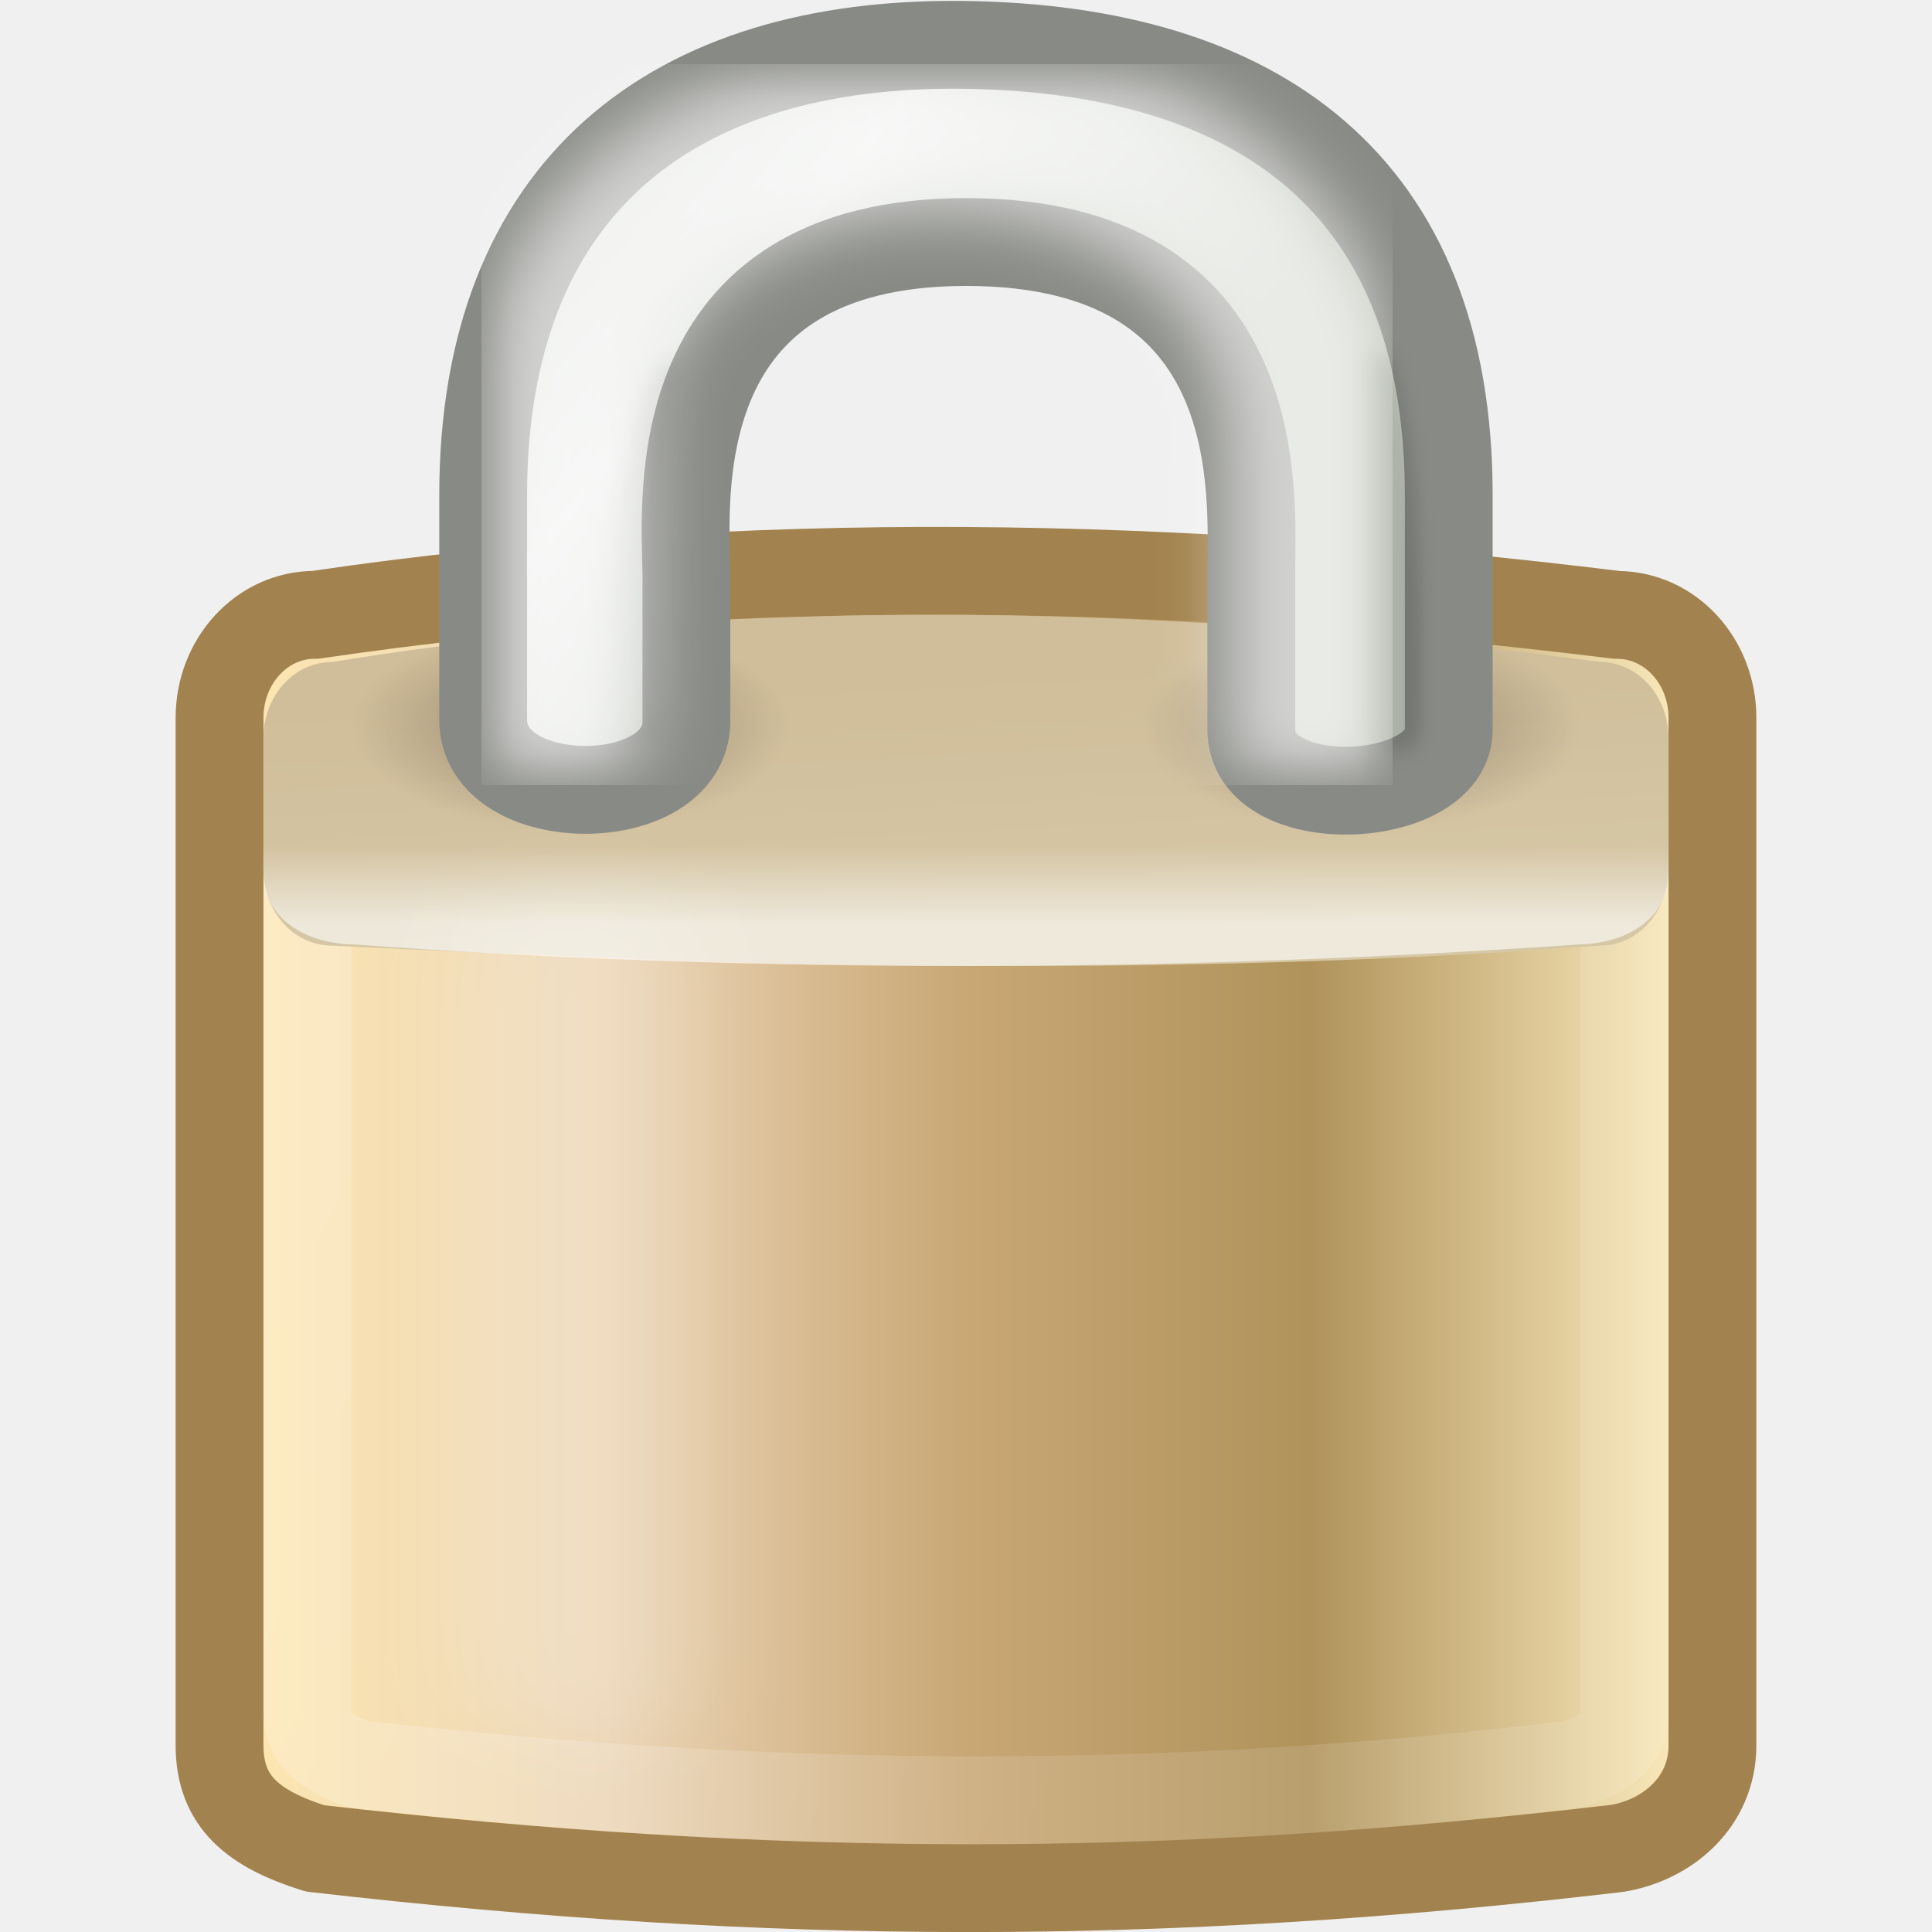
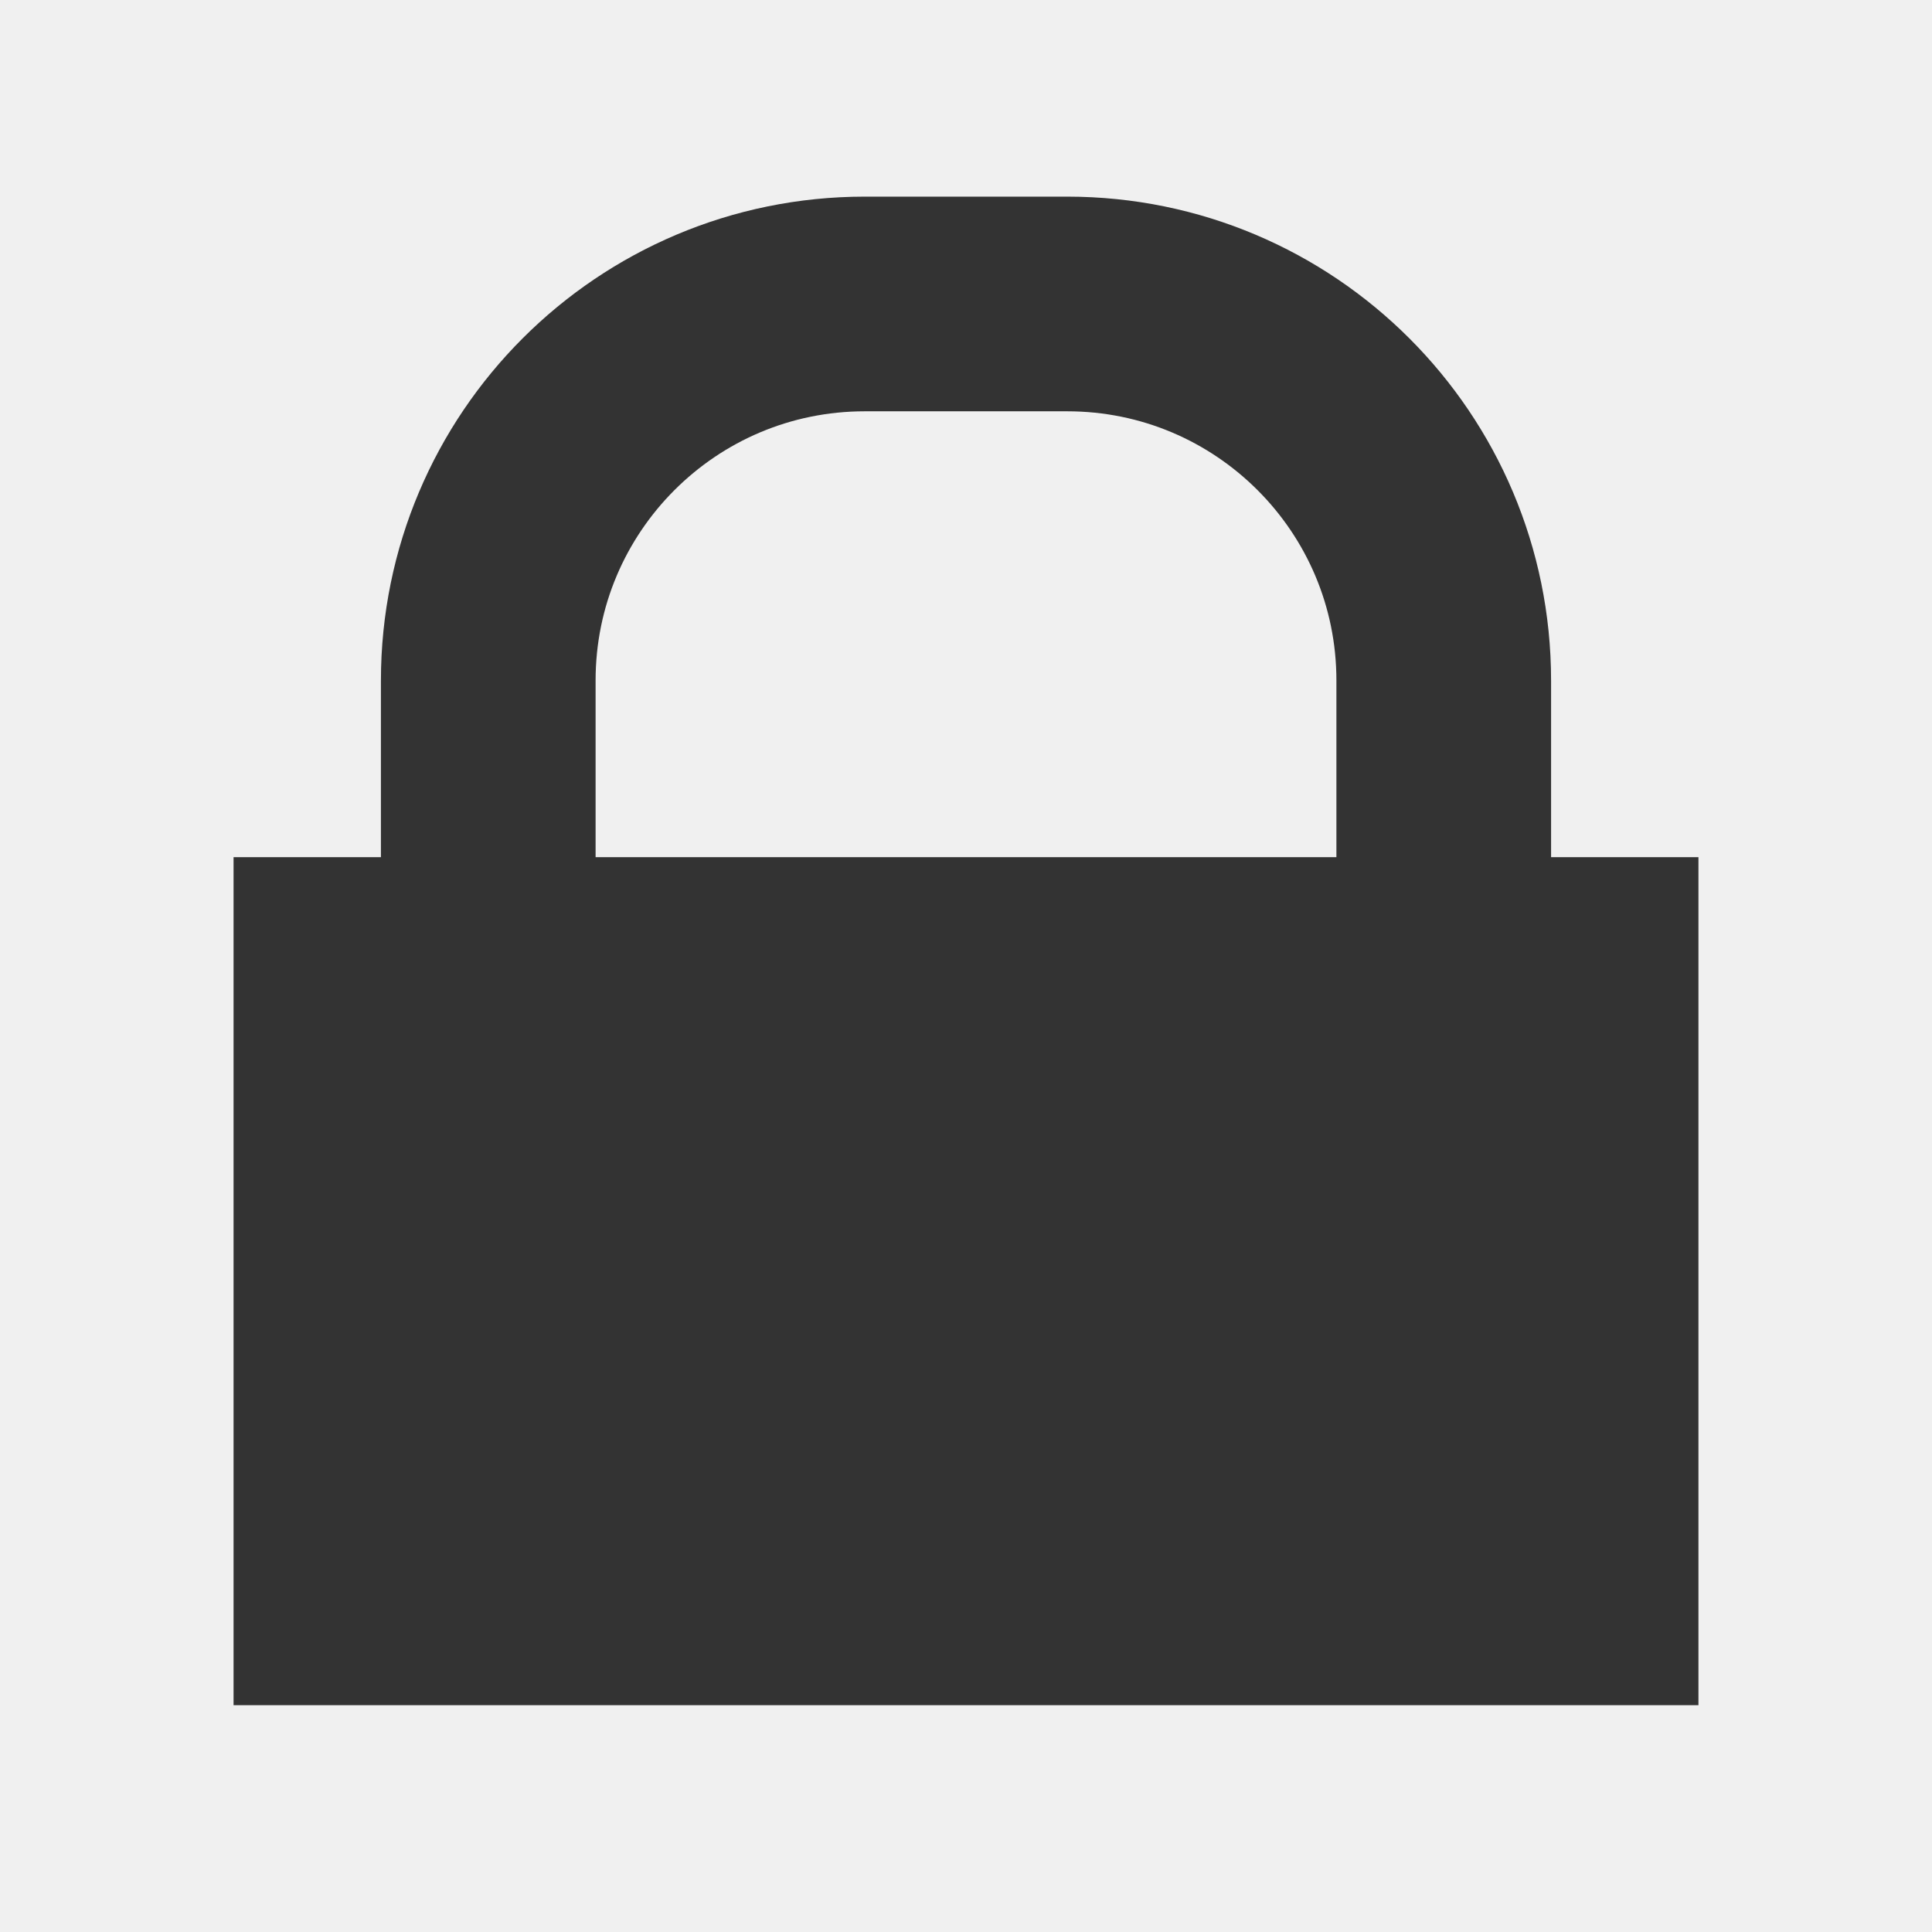
- <svg xmlns="http://www.w3.org/2000/svg" xmlns:xlink="http://www.w3.org/1999/xlink" version="1.0" width="512" height="512" viewBox="0 0 22 22" id="svg2">
-   <defs id="defs4">
-     <linearGradient id="linearGradient2411">
-       <stop id="stop2413" style="stop-color:#fee7b1;stop-opacity:1" offset="0" />
-       <stop id="stop2419" style="stop-color:#ebd4b4;stop-opacity:1" offset="0.258" />
-       <stop id="stop2421" style="stop-color:#c8a775;stop-opacity:1" offset="0.508" />
-       <stop id="stop2423" style="stop-color:#b0935b;stop-opacity:1" offset="0.74" />
-       <stop id="stop2415" style="stop-color:#fcebbf;stop-opacity:1" offset="1" />
-     </linearGradient>
-     <linearGradient x1="6.727" y1="32.162" x2="40.938" y2="32.162" id="linearGradient2576" xlink:href="#linearGradient2411" gradientUnits="userSpaceOnUse" gradientTransform="matrix(0.4857987,0,0,0.5667573,-0.657656,-4.755764)" />
-     <linearGradient id="linearGradient9845">
-       <stop id="stop9847" style="stop-color:white;stop-opacity:1" offset="0" />
-       <stop id="stop9849" style="stop-color:white;stop-opacity:0.495" offset="1" />
-     </linearGradient>
-     <linearGradient x1="10.907" y1="25.002" x2="30.875" y2="36.127" id="linearGradient2573" xlink:href="#linearGradient9845" gradientUnits="userSpaceOnUse" gradientTransform="matrix(0.4541292,0,0,0.5078849,0.107594,-1.993117)" />
-     <linearGradient id="linearGradient5881">
-       <stop id="stop5883" style="stop-color:#d6c8a7;stop-opacity:1" offset="0" />
-       <stop id="stop5885" style="stop-color:#d0bd99;stop-opacity:1" offset="1" />
-     </linearGradient>
-     <linearGradient x1="24.875" y1="21" x2="24.75" y2="17" id="linearGradient2570" xlink:href="#linearGradient5881" gradientUnits="userSpaceOnUse" gradientTransform="matrix(0.4705882,0,0,0.807484,-0.294082,-6.188708)" />
-     <linearGradient id="linearGradient12071">
-       <stop id="stop12073" style="stop-color:white;stop-opacity:1" offset="0" />
-       <stop id="stop12075" style="stop-color:white;stop-opacity:0" offset="1" />
-     </linearGradient>
-     <linearGradient x1="21.942" y1="21.551" x2="21.942" y2="18.038" id="linearGradient2567" xlink:href="#linearGradient12071" gradientUnits="userSpaceOnUse" gradientTransform="matrix(0.4545455,0,0,0.2515938,0.090945,5.097107)" />
-     <filter x="-0.494" y="-0.082" width="1.988" height="1.165" color-interpolation-filters="sRGB" id="filter5957">
-       <feGaussianBlur id="feGaussianBlur5959" stdDeviation="0.699" />
-     </filter>
-     <radialGradient cx="15.938" cy="20.312" r="3.312" fx="15.938" fy="20.312" id="radialGradient2563" xlink:href="#linearGradient6075" gradientUnits="userSpaceOnUse" gradientTransform="matrix(0.7547171,0,0,0.3566673,-5.528266,1.032611)" />
-     <linearGradient id="linearGradient6075">
-       <stop id="stop6077" style="stop-color:black;stop-opacity:1" offset="0" />
-       <stop id="stop6079" style="stop-color:black;stop-opacity:0" offset="1" />
-     </linearGradient>
-     <radialGradient cx="15.938" cy="20.312" r="3.312" fx="15.938" fy="20.312" id="radialGradient2560" xlink:href="#linearGradient6075" gradientUnits="userSpaceOnUse" gradientTransform="matrix(0.7547175,0,0,0.3566673,3.471729,1.032611)" />
-     <linearGradient id="linearGradient10591">
-       <stop id="stop10593" style="stop-color:#cad0c6;stop-opacity:1" offset="0" />
-       <stop id="stop10599" style="stop-color:#eaece9;stop-opacity:1" offset="0.5" />
-       <stop id="stop10595" style="stop-color:#c5cbc0;stop-opacity:1" offset="1" />
-     </linearGradient>
-     <linearGradient x1="10.651" y1="2.914" x2="27.192" y2="17.47" id="linearGradient2557" xlink:href="#linearGradient10591" gradientUnits="userSpaceOnUse" gradientTransform="matrix(0.4093677,0,0,0.4456702,1.146515,-1.679622)" />
-     <linearGradient x1="35.005" y1="14.85" x2="33.004" y2="14.85" id="linearGradient2580" xlink:href="#linearGradient6227" gradientUnits="userSpaceOnUse" gradientTransform="translate(1.682404,1.125)" />
-     <filter x="-0.242" y="-0.048" width="1.485" height="1.095" color-interpolation-filters="sRGB" id="filter6251">
-       <feGaussianBlur id="feGaussianBlur6253" stdDeviation="0.244" />
-     </filter>
-     <linearGradient id="linearGradient6227">
-       <stop id="stop6229" style="stop-color:black;stop-opacity:1" offset="0" />
-       <stop id="stop6231" style="stop-color:black;stop-opacity:0" offset="1" />
-     </linearGradient>
-     <linearGradient x1="32.128" y1="13.789" x2="35.021" y2="13.789" id="linearGradient2578" xlink:href="#linearGradient6227" gradientUnits="userSpaceOnUse" gradientTransform="translate(-19.53283,1.743718)" />
-     <filter color-interpolation-filters="sRGB" id="filter5745">
-       <feGaussianBlur id="feGaussianBlur5747" stdDeviation="0.836" />
-     </filter>
-   </defs>
-   <g id="layer1">
-     <path d="m 3.586,7.002 c 4.898,-0.724 9.848,-0.612 14.828,0 0.602,0 1.086,0.523 1.086,1.174 l 0,11.698 c 0,0.65 -0.515,1.08 -1.086,1.174 -5.164,0.606 -9.592,0.601 -14.828,0 C 2.891,20.828 2.5,20.524 2.5,19.873 l 0,-11.698 c 0,-0.65 0.484,-1.174 1.086,-1.174 z" id="rect1314" style="fill:url(#linearGradient2576);fill-opacity:1;fill-rule:evenodd;stroke:#a2824e;stroke-width:1;stroke-linecap:round;stroke-linejoin:round;stroke-miterlimit:4;stroke-opacity:1;stroke-dashoffset:0" />
-     <path d="m 4.086,8.5 13.829,0 c 0.324,0 0.586,0.266 0.586,0.597 l 0,10.396 c 0,0.331 -0.232,0.484 -0.586,0.597 -4.522,0.547 -8.985,0.546 -13.829,0 -0.324,-0.114 -0.586,-0.266 -0.586,-0.597 l 0,-10.396 c 0,-0.331 0.261,-0.597 0.586,-0.597 z" id="rect6903" style="opacity:0.38;fill:none;stroke:url(#linearGradient2573);stroke-width:1;stroke-linecap:round;stroke-linejoin:round;stroke-miterlimit:4;stroke-opacity:0.601;stroke-dashoffset:0" />
-     <path d="m 3.779,7.539 c 4.814,-0.786 9.627,-0.646 14.441,0 0.432,0 0.779,0.386 0.779,0.865 l 0,1.499 c 0,0.479 -0.348,0.865 -0.779,0.865 -5.023,0.371 -9.645,0.239 -14.441,0 -0.432,0 -0.779,-0.386 -0.779,-0.865 l 0,-1.499 c 0,-0.479 0.348,-0.865 0.779,-0.865 z" id="rect1460" style="fill:url(#linearGradient2570);fill-opacity:1;fill-rule:evenodd;stroke:none;stroke-width:2;marker:none;visibility:visible;display:inline;overflow:visible" />
-     <path d="m 4.046,9.5 13.909,0 c 0.302,0 0.546,0.129 0.546,0.29 l 0,0.175 c 0,0.161 -0.243,0.29 -0.546,0.29 -4.593,0.317 -9.238,0.337 -13.909,0 -0.302,0 -0.546,-0.129 -0.546,-0.29 l 0,-0.175 c 0,-0.161 0.243,-0.29 0.546,-0.29 z" id="rect1593" style="opacity:0.6;fill:none;stroke:url(#linearGradient2567);stroke-width:1;stroke-linecap:round;stroke-linejoin:round;stroke-miterlimit:4;stroke-opacity:1;stroke-dashoffset:0;marker:none;visibility:visible;display:inline;overflow:visible" />
-     <rect width="2.828" height="16.971" rx="1.608" ry="1.608" x="14.594" y="23.226" transform="matrix(0.923405,0,0,0.5777374,-8.226979,-3.356468)" id="rect5887" style="opacity:0.2;fill:white;fill-opacity:1;fill-rule:evenodd;stroke:none;stroke-width:1;marker:none;visibility:visible;display:inline;overflow:visible;filter:url(#filter5957);enable-background:accumulate" />
-     <path d="m 9,8.277 c 0,0.653 -1.119,1.181 -2.5,1.181 -1.381,0 -2.5,-0.529 -2.5,-1.181 0,-0.653 1.119,-1.181 2.5,-1.181 1.381,0 2.5,0.529 2.5,1.181 z" id="path6073" style="opacity:0.3;fill:url(#radialGradient2563);fill-opacity:1;fill-rule:evenodd;stroke:none;stroke-width:1;marker:none;visibility:visible;display:inline;overflow:visible;enable-background:accumulate" />
-     <path d="m 18,8.277 c 0,0.653 -1.119,1.181 -2.5,1.181 -1.381,0 -2.5,-0.529 -2.5,-1.181 0,-0.653 1.119,-1.181 2.5,-1.181 1.381,0 2.5,0.529 2.5,1.181 z" id="path6083" style="opacity:0.3;fill:url(#radialGradient2560);fill-opacity:1;fill-rule:evenodd;stroke:none;stroke-width:1;marker:none;visibility:visible;display:inline;overflow:visible;enable-background:accumulate" />
-     <path d="m 5.502,8.197 0,-2.556 c 0,-3.507 2.152,-5.174 5.477,-5.13 3.343,0.044 5.518,1.581 5.518,5.13 l 0,2.667 c 0,0.871 -2.248,0.982 -2.248,0 l 0,-1.776 c 0,-0.891 0.233,-3.776 -3.247,-3.776 -3.451,0 -3.2,2.902 -3.186,3.772 l 0,1.683 c 0,1.049 -2.314,1.045 -2.314,-0.015 z" id="path2086" style="fill:url(#linearGradient2557);fill-opacity:1;fill-rule:evenodd;stroke:#888a85;stroke-width:1;stroke-linecap:butt;stroke-linejoin:miter;stroke-miterlimit:4;stroke-opacity:1;stroke-dasharray:none" />
-     <path d="m 34.687,10.837 1.264,0.125 c 0.927,2.823 0.736,9.51 0.736,9.51 -0.062,1.125 -2.031,0.531 -2,0 l 0,-9.635 z" transform="matrix(0.4093677,0,0,0.4456703,1.146515,-0.8211368)" id="rect1345" style="opacity:0.182;fill:url(#linearGradient2580);fill-opacity:1;fill-rule:evenodd;stroke:none;filter:url(#filter6251)" />
-     <path d="m 12.927,11.544 0.372,0.169 c 1.72,1.055 2.174,9.378 2.174,9.378 -0.062,1.125 -2.031,0.531 -2,0 0,0 0.378,-6.871 -0.545,-9.547 z" transform="matrix(-0.4093677,0,0,0.4456703,13.04224,-1.096881)" id="path6332" style="opacity:0.141;fill:url(#linearGradient2578);fill-opacity:1;fill-rule:evenodd;stroke:none;filter:url(#filter6251)" />
-     <path d="m 13.877,17.722 0.125,-7.5 c 0,-9.876 18.688,-10.676 18.688,0.875 l 0,6.875" transform="matrix(0.459148,0,0,0.4456703,-0.021657,0.2462079)" id="path5675" style="opacity:0.624;fill:none;stroke:white;stroke-width:4.421;stroke-linecap:round;stroke-linejoin:miter;stroke-miterlimit:4;stroke-opacity:1;stroke-dasharray:none;stroke-dashoffset:0;marker:none;visibility:visible;display:inline;overflow:visible;filter:url(#filter5745);enable-background:accumulate" />
-   </g>
+ <svg xmlns="http://www.w3.org/2000/svg" version="1.1" id="Layer_1" x="0px" y="0px" viewBox="0 0 1800 1800" style="enable-background:new 0 0 1800 1800;" xml:space="preserve">
+   <style type="text/css">
+ 	.st0{fill:none;stroke:#333333;stroke-width:200;stroke-miterlimit:10;}
+ 	.st1{fill:#333333;}
+ </style>
+   <path class="st0" d="M994.3,1418.1H805.7c-193.7,0-350.8-157-350.8-350.8V634c0-193.7,157-350.8,350.8-350.8h188.6  c193.7,0,350.8,157,350.8,350.8v433.3C1345.1,1261.1,1188,1418.1,994.3,1418.1z" />
+   <rect x="217.6" y="798.6" class="st1" width="1364.8" height="790.1" />
</svg>
